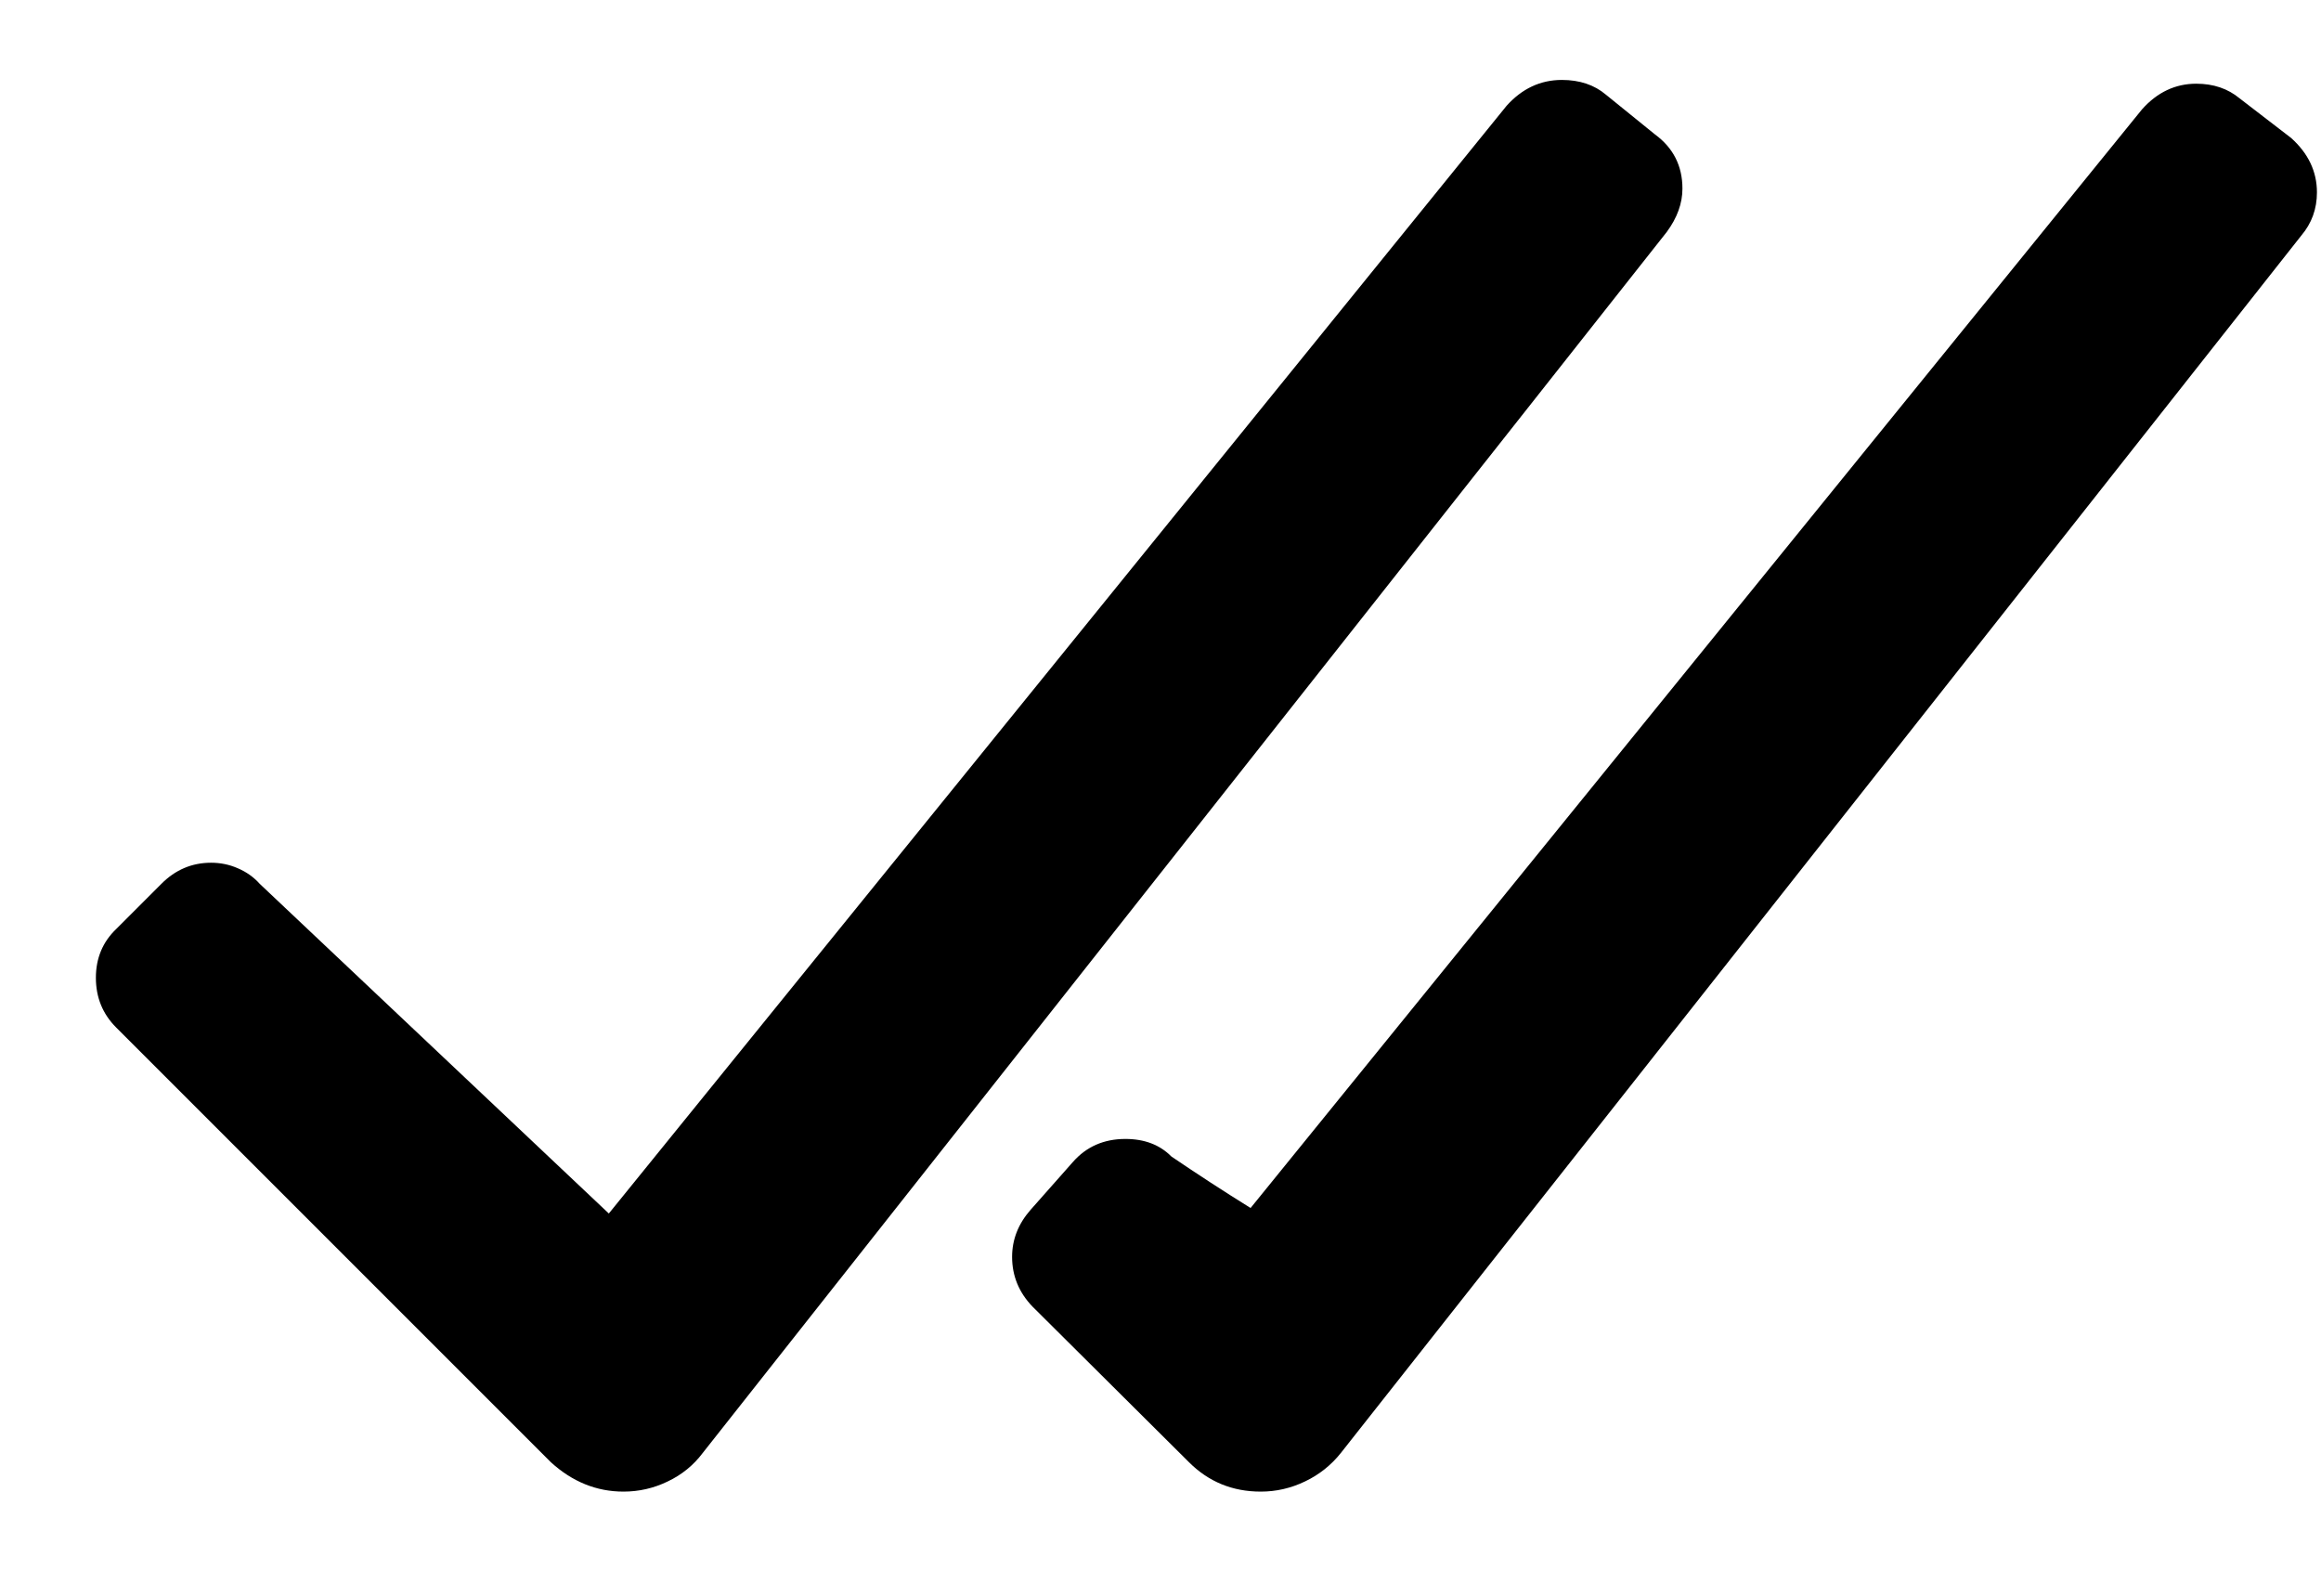
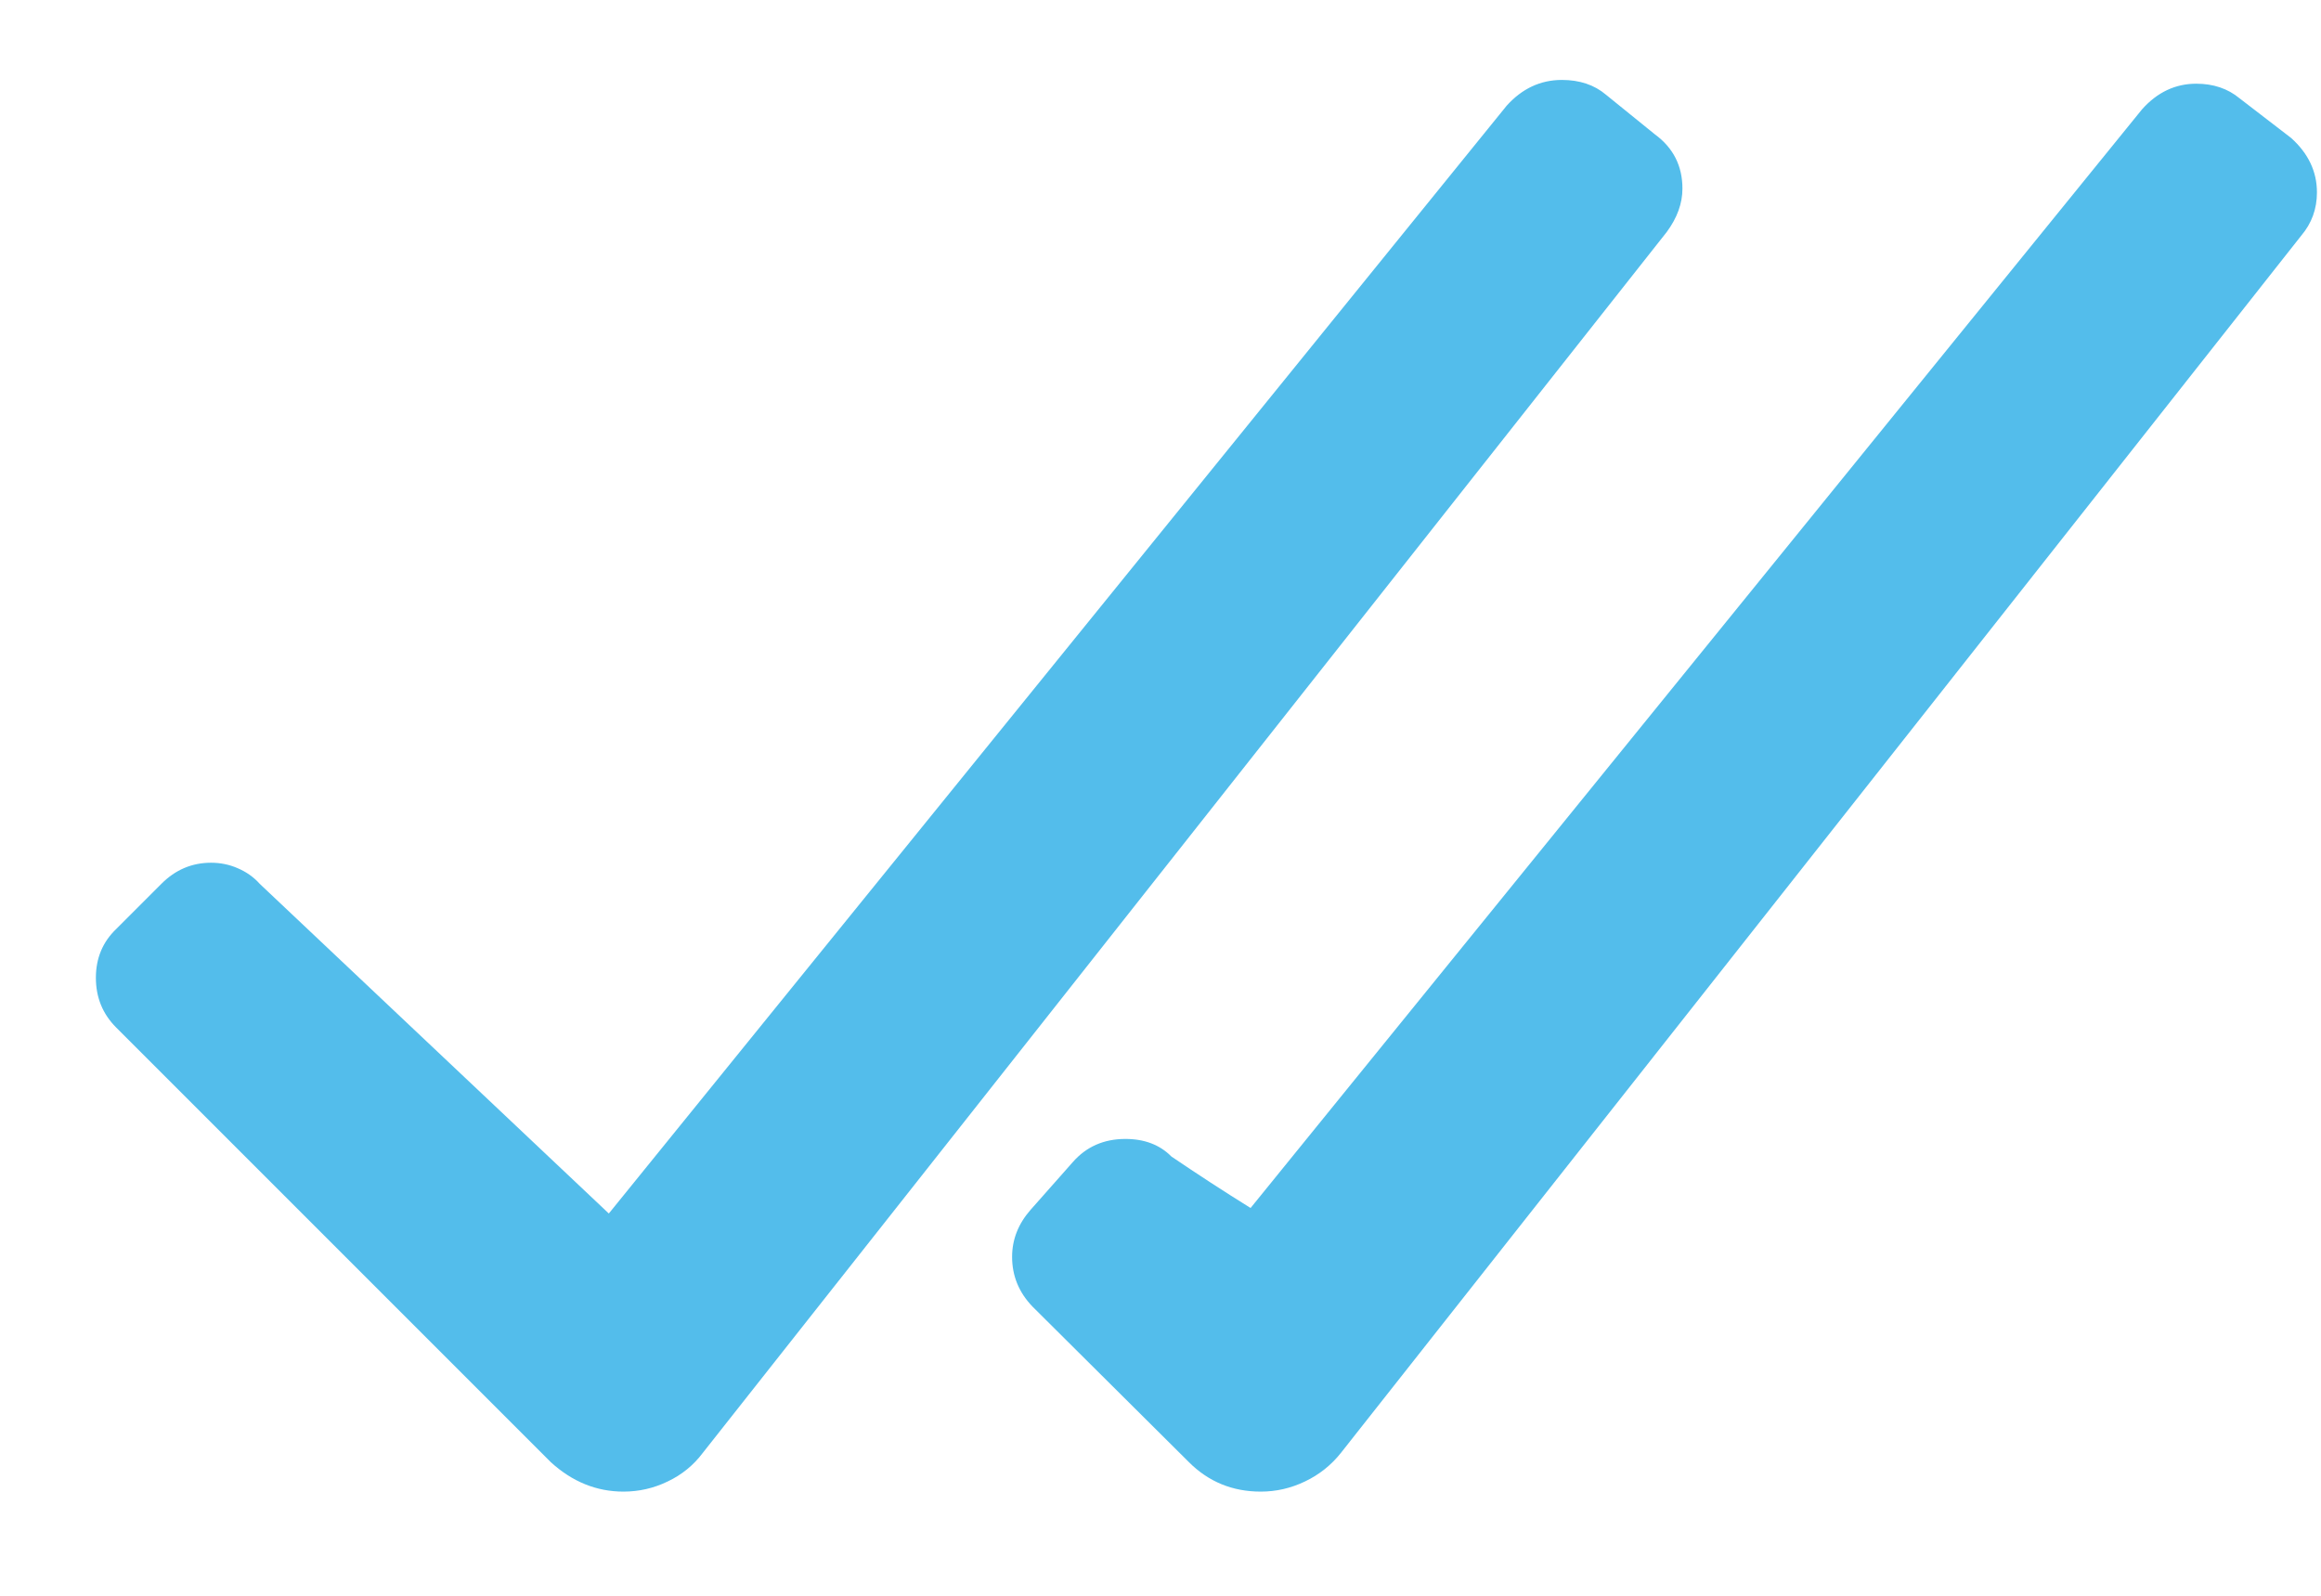
- <svg xmlns="http://www.w3.org/2000/svg" viewBox="0 0 16 11" height="11" width="16" preserveAspectRatio="xMidYMid meet" class="" fill="none">
-   <path d="M11.071 0.653C10.991 0.585 10.889 0.551 10.767 0.551C10.619 0.551 10.492 0.611 10.386 0.729L4.197 8.365L1.791 6.093C1.749 6.046 1.698 6.01 1.639 5.985C1.58 5.959 1.518 5.947 1.455 5.947C1.324 5.947 1.209 5.995 1.112 6.093L0.801 6.404C0.708 6.493 0.661 6.605 0.661 6.74C0.661 6.876 0.708 6.99 0.801 7.083L3.797 10.079C3.945 10.214 4.112 10.282 4.298 10.282C4.404 10.282 4.506 10.259 4.603 10.212C4.7 10.166 4.781 10.1 4.844 10.016L11.49 1.599C11.562 1.501 11.598 1.402 11.598 1.3C11.598 1.144 11.535 1.019 11.408 0.926L11.071 0.653ZM8.621 8.327C8.431 8.209 8.249 8.09 8.075 7.972C7.995 7.891 7.889 7.851 7.758 7.851C7.61 7.851 7.489 7.904 7.396 8.01L7.104 8.34C7.019 8.437 6.977 8.545 6.977 8.664C6.977 8.795 7.024 8.909 7.117 9.006L8.196 10.079C8.331 10.214 8.496 10.282 8.691 10.282C8.797 10.282 8.898 10.259 8.996 10.212C9.093 10.166 9.176 10.1 9.243 10.016L15.864 1.624C15.936 1.539 15.972 1.44 15.972 1.326C15.972 1.182 15.912 1.057 15.794 0.951L15.439 0.678C15.358 0.611 15.259 0.577 15.14 0.577C14.996 0.577 14.871 0.636 14.766 0.754L8.621 8.327Z" fill="currentColor" />
+ <svg xmlns="http://www.w3.org/2000/svg" viewBox="0 0 16 11" height="11" width="16" preserveAspectRatio="xMidYMid meet" class="" fill="#53bdeb">
+   <path d="M11.071 0.653C10.991 0.585 10.889 0.551 10.767 0.551C10.619 0.551 10.492 0.611 10.386 0.729L4.197 8.365L1.791 6.093C1.749 6.046 1.698 6.01 1.639 5.985C1.58 5.959 1.518 5.947 1.455 5.947C1.324 5.947 1.209 5.995 1.112 6.093L0.801 6.404C0.708 6.493 0.661 6.605 0.661 6.74C0.661 6.876 0.708 6.99 0.801 7.083L3.797 10.079C3.945 10.214 4.112 10.282 4.298 10.282C4.404 10.282 4.506 10.259 4.603 10.212C4.7 10.166 4.781 10.1 4.844 10.016L11.49 1.599C11.562 1.501 11.598 1.402 11.598 1.3C11.598 1.144 11.535 1.019 11.408 0.926L11.071 0.653ZM8.621 8.327C8.431 8.209 8.249 8.09 8.075 7.972C7.995 7.891 7.889 7.851 7.758 7.851C7.61 7.851 7.489 7.904 7.396 8.01L7.104 8.34C7.019 8.437 6.977 8.545 6.977 8.664C6.977 8.795 7.024 8.909 7.117 9.006L8.196 10.079C8.331 10.214 8.496 10.282 8.691 10.282C8.797 10.282 8.898 10.259 8.996 10.212C9.093 10.166 9.176 10.1 9.243 10.016L15.864 1.624C15.936 1.539 15.972 1.44 15.972 1.326C15.972 1.182 15.912 1.057 15.794 0.951L15.439 0.678C15.358 0.611 15.259 0.577 15.14 0.577C14.996 0.577 14.871 0.636 14.766 0.754L8.621 8.327Z" fill="#53bdeb" />
</svg>
